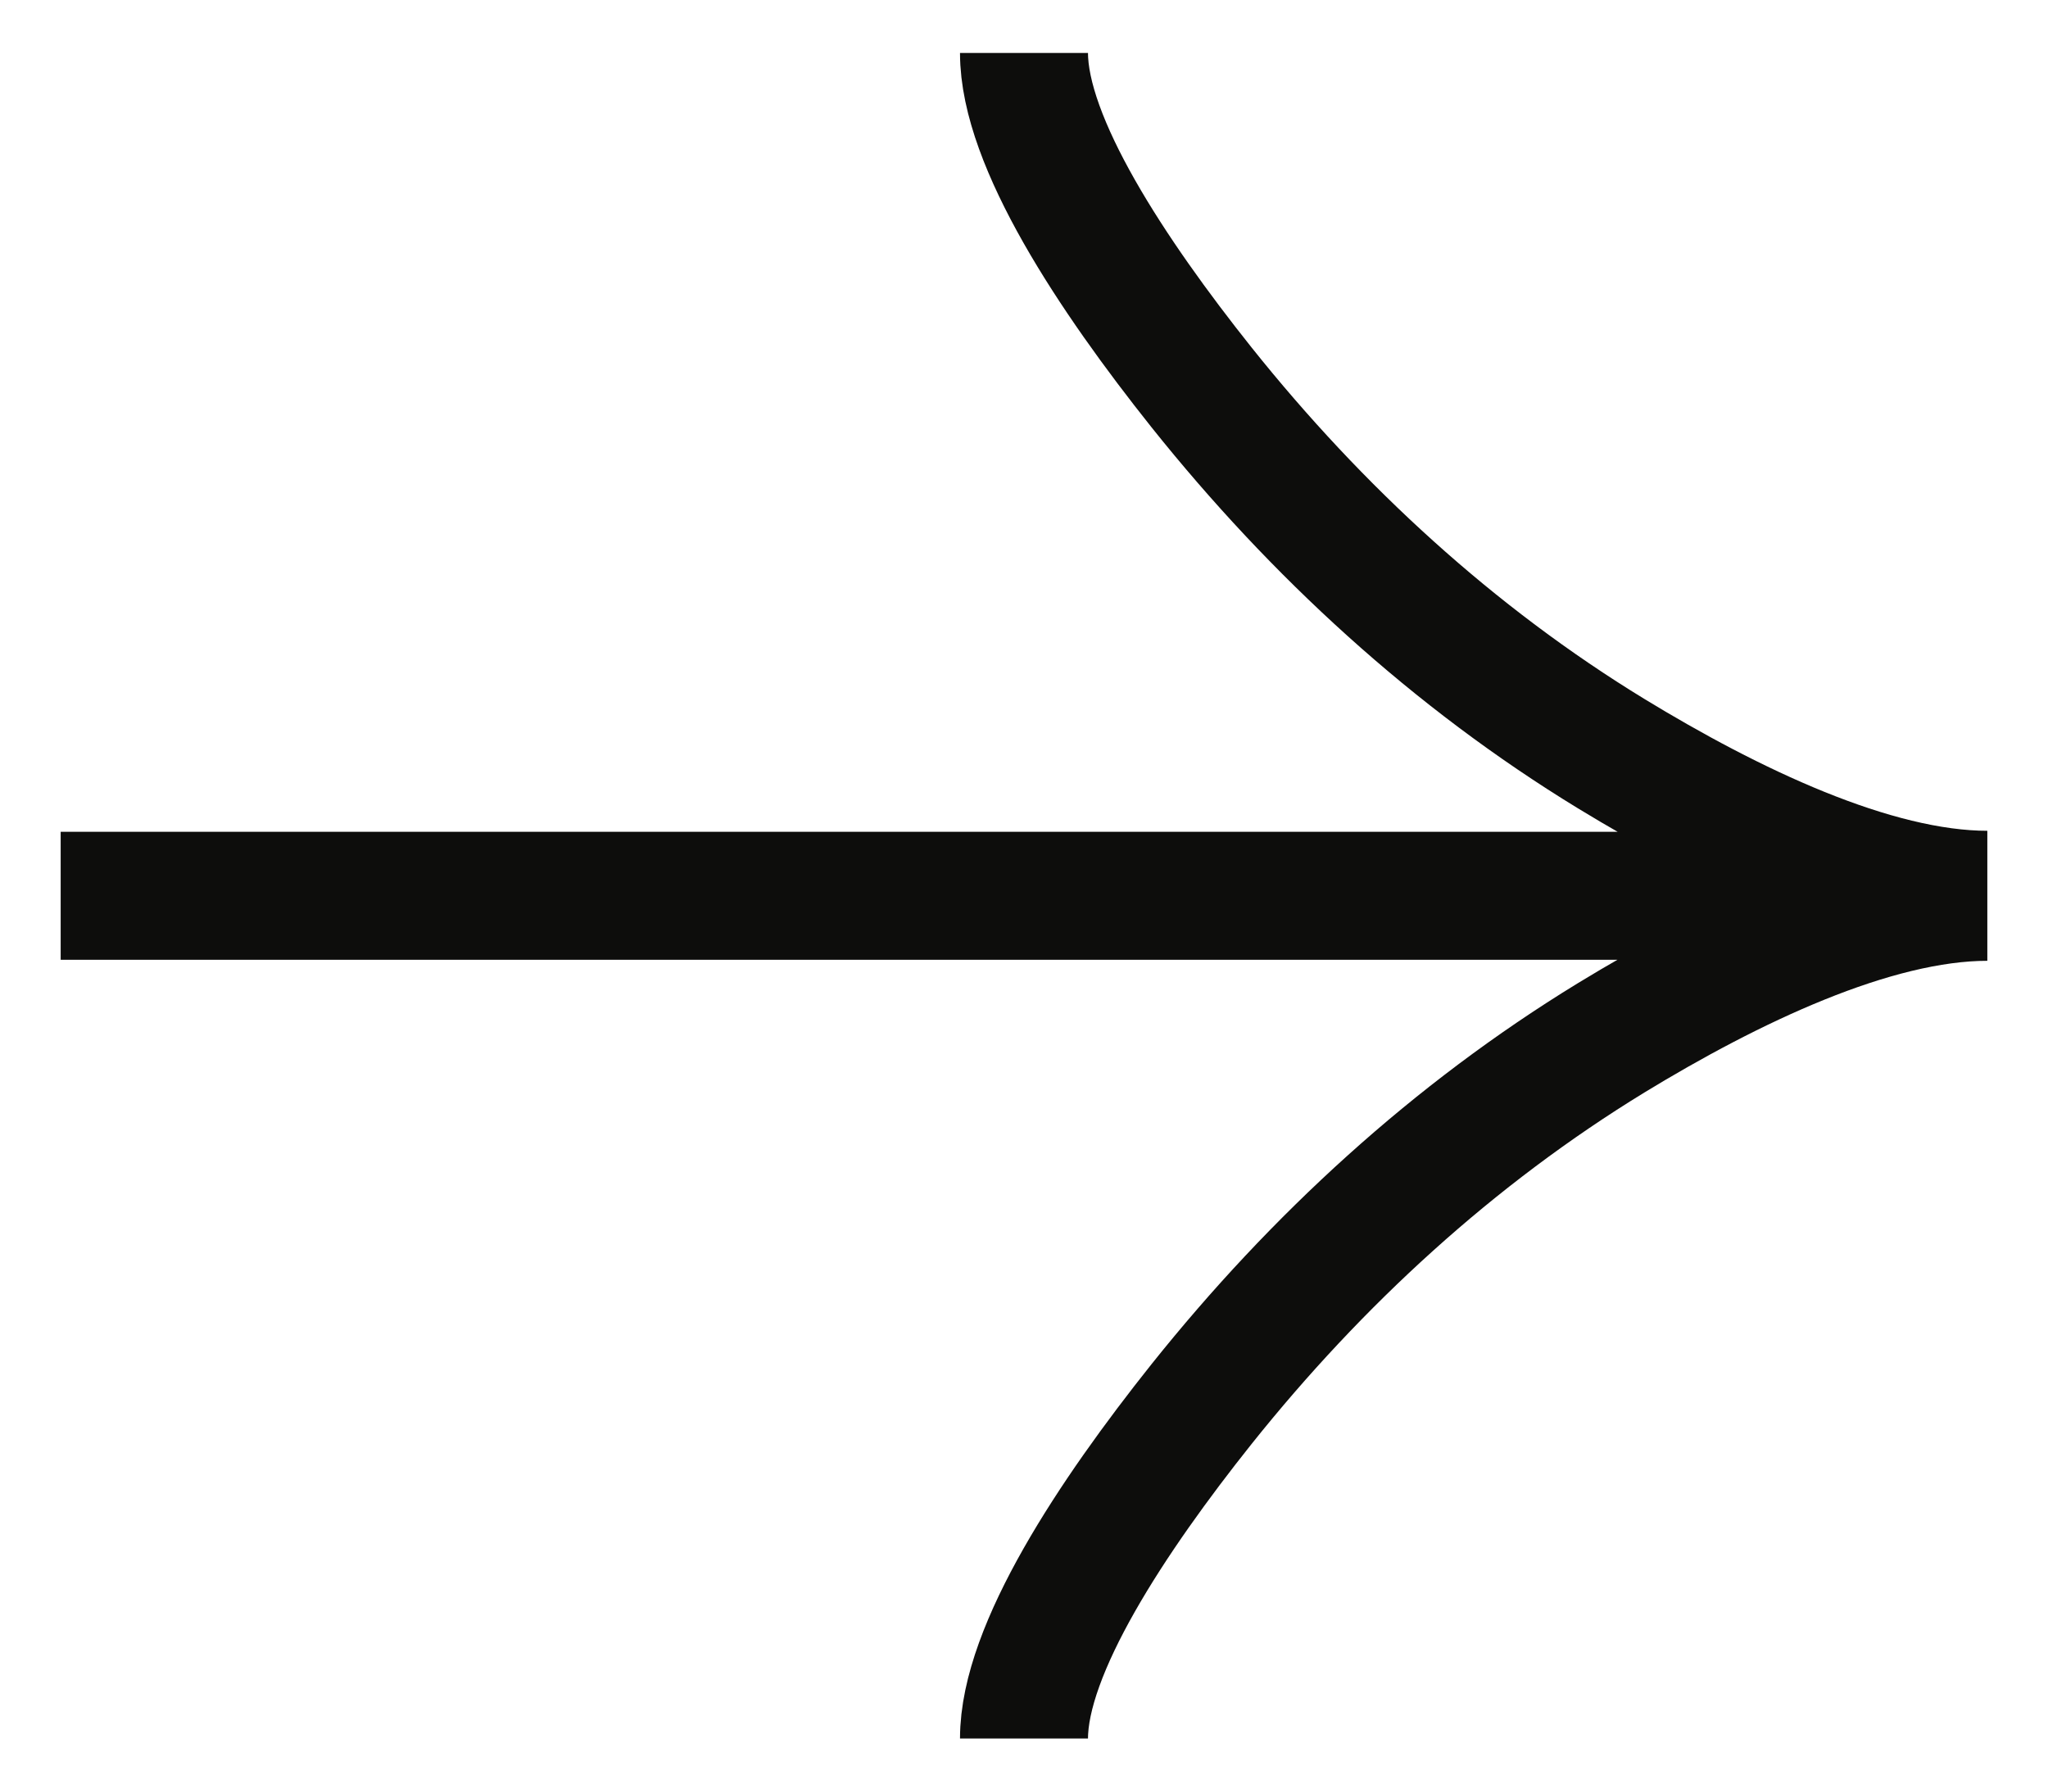
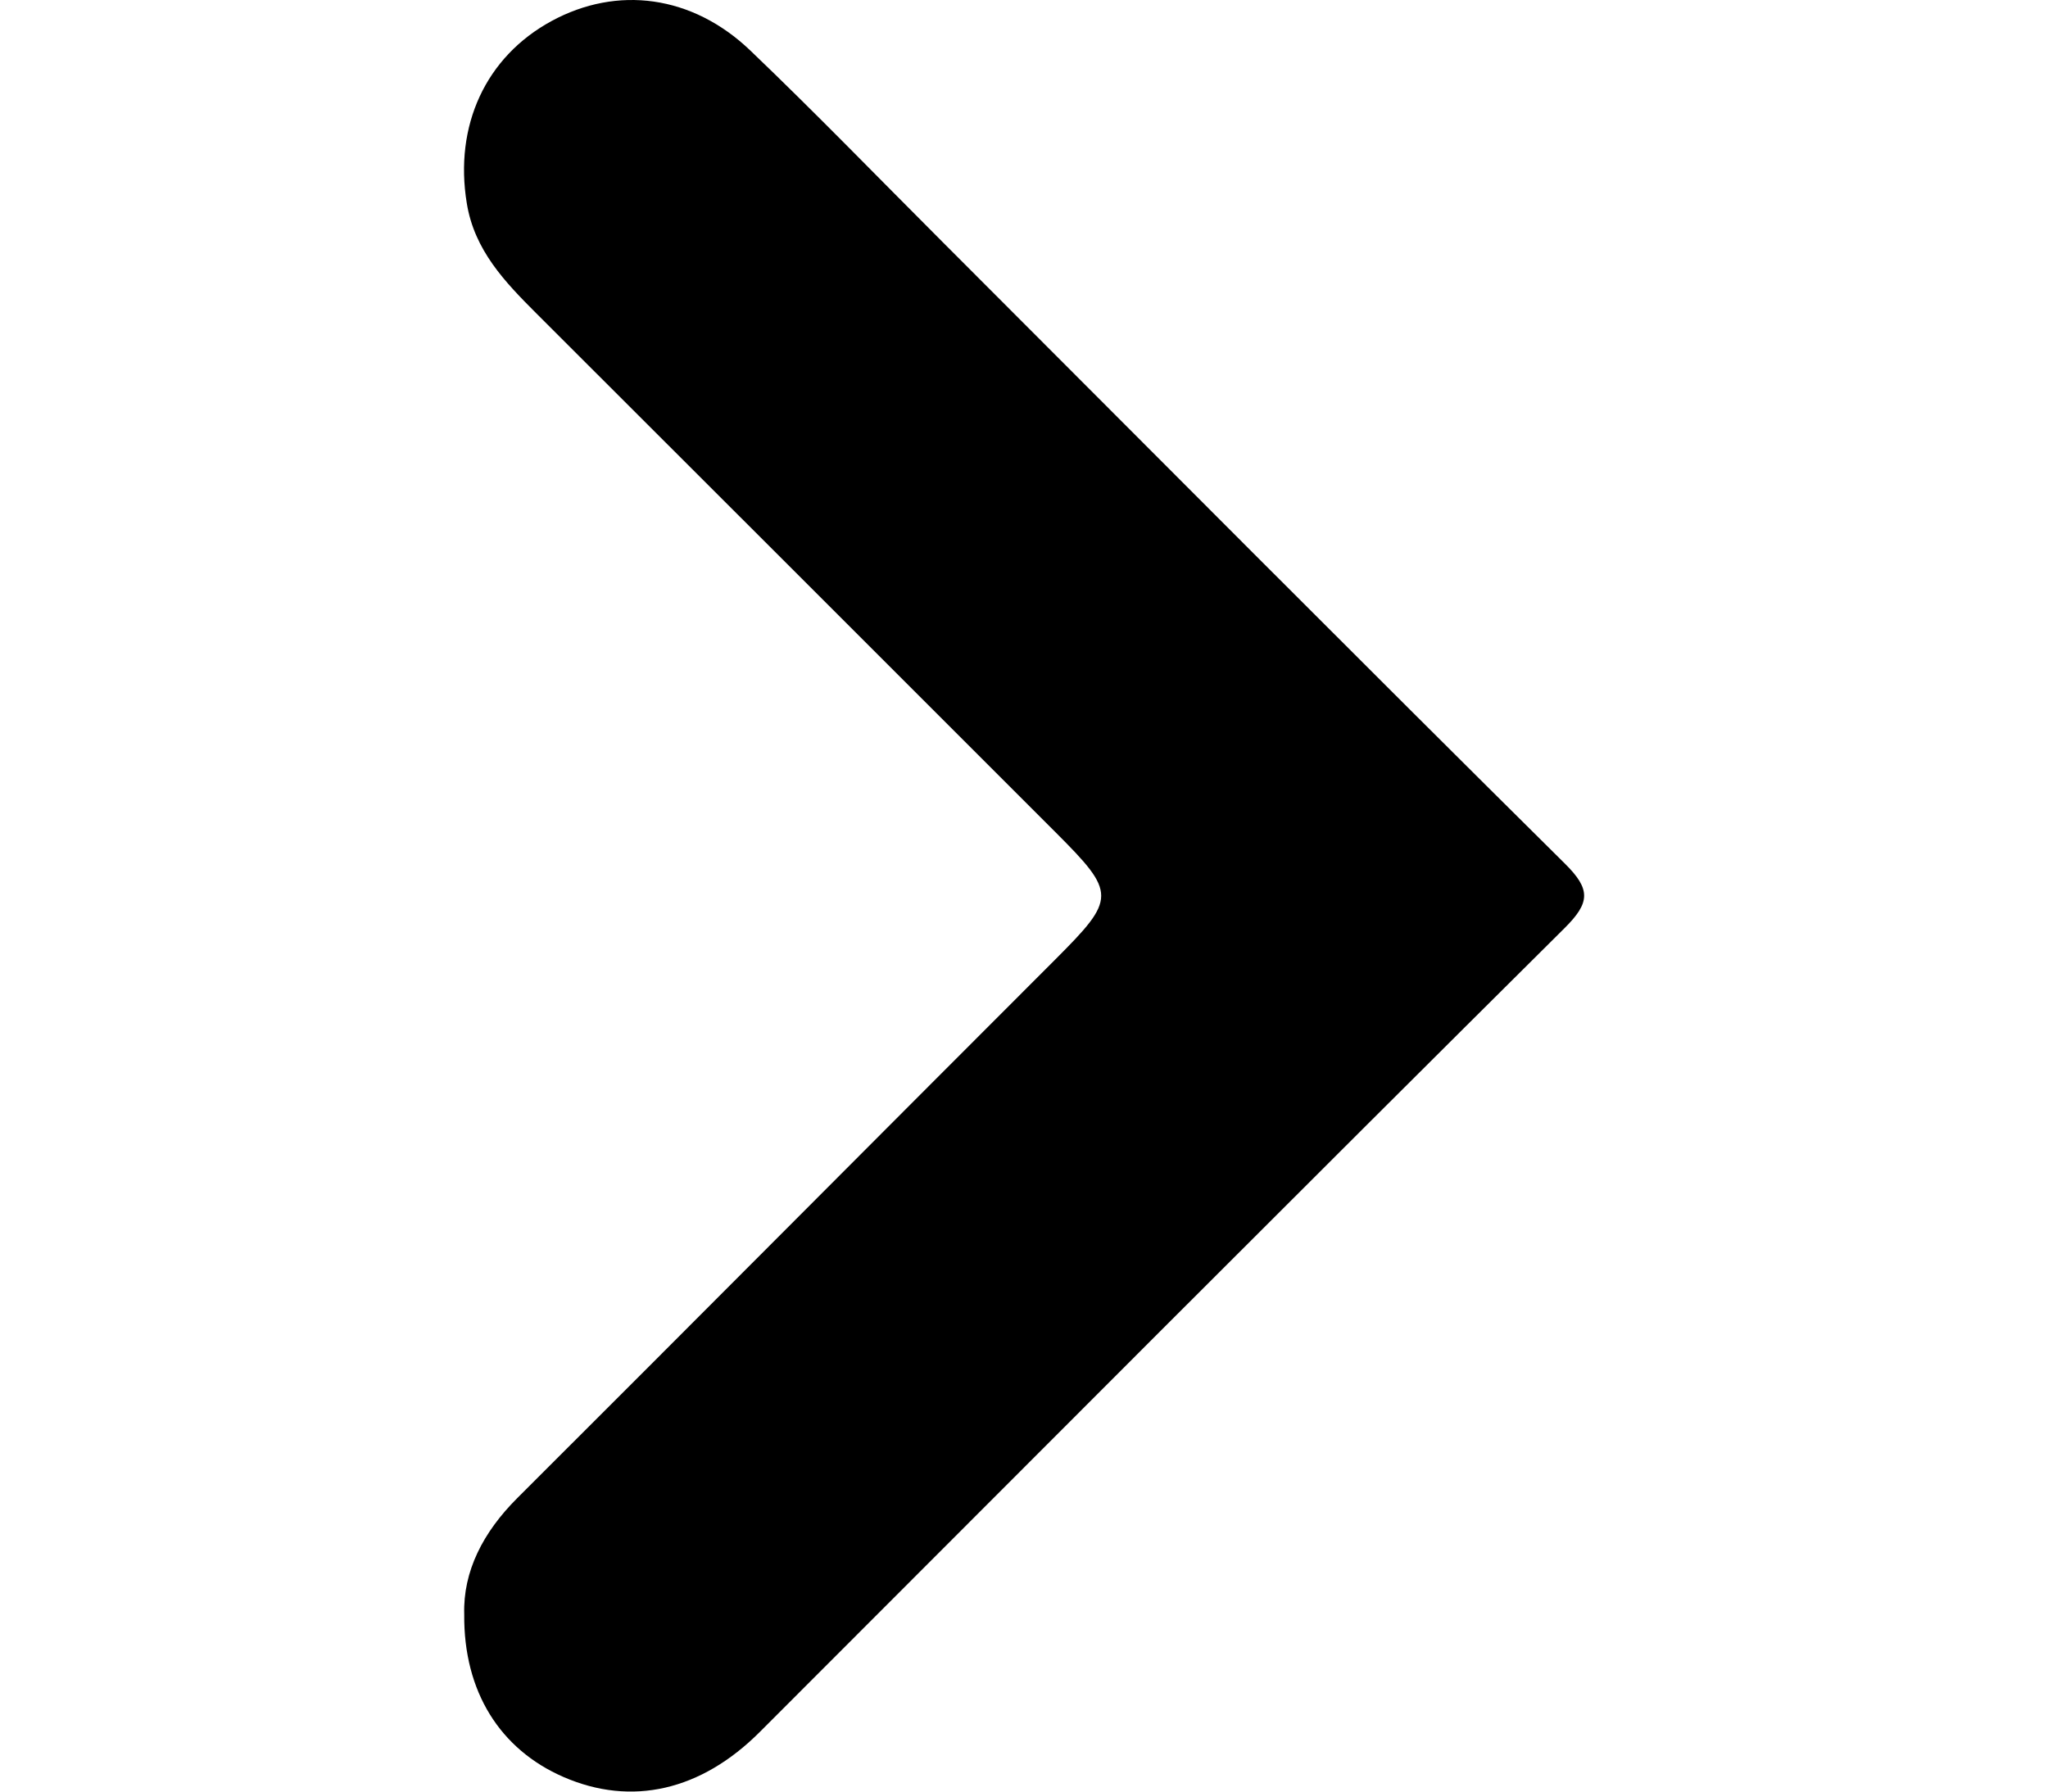
- <svg xmlns="http://www.w3.org/2000/svg" width="16" height="14" viewBox="0 0 16 14" fill="none">
-   <path d="M8 0.414C8 1.11 8.69 2.152 9.387 3.027C10.286 4.153 11.357 5.138 12.587 5.889C13.509 6.451 14.628 6.992 15.526 6.992M8 13.585C8 12.889 8.69 11.847 9.387 10.972C10.286 9.846 11.357 8.862 12.587 8.11C13.509 7.548 14.628 7.008 15.526 7.008M15.526 7H0.474" stroke="#0D0D0C" />
+ <svg xmlns="http://www.w3.org/2000/svg" id="Layer_2" data-name="Layer 2" width="16" height="14" viewBox="0 0 122.06 195.28">
+   <path class="cls-1" d="m.03,175.96c-.14-4.68,2.05-8.95,5.78-12.67,19.57-19.53,39.06-39.14,58.61-58.69,6.67-6.68,6.71-7.22.03-13.9C45.6,71.85,26.76,53,7.9,34.17c-3.44-3.44-6.76-6.89-7.59-12.01C-1.08,13.7,2.36,6.2,9.55,2.29c7.15-3.88,15.32-2.84,21.65,3.21,7.1,6.79,13.94,13.86,20.89,20.81,22.61,22.63,45.16,45.31,67.88,67.82,2.84,2.81,2.77,4.25-.04,7.04-29.31,29.11-58.48,58.38-87.68,87.6-6.41,6.42-13.97,8.15-21.4,4.92C3.94,190.68-.05,184.39.03,175.96Z" />
</svg>
